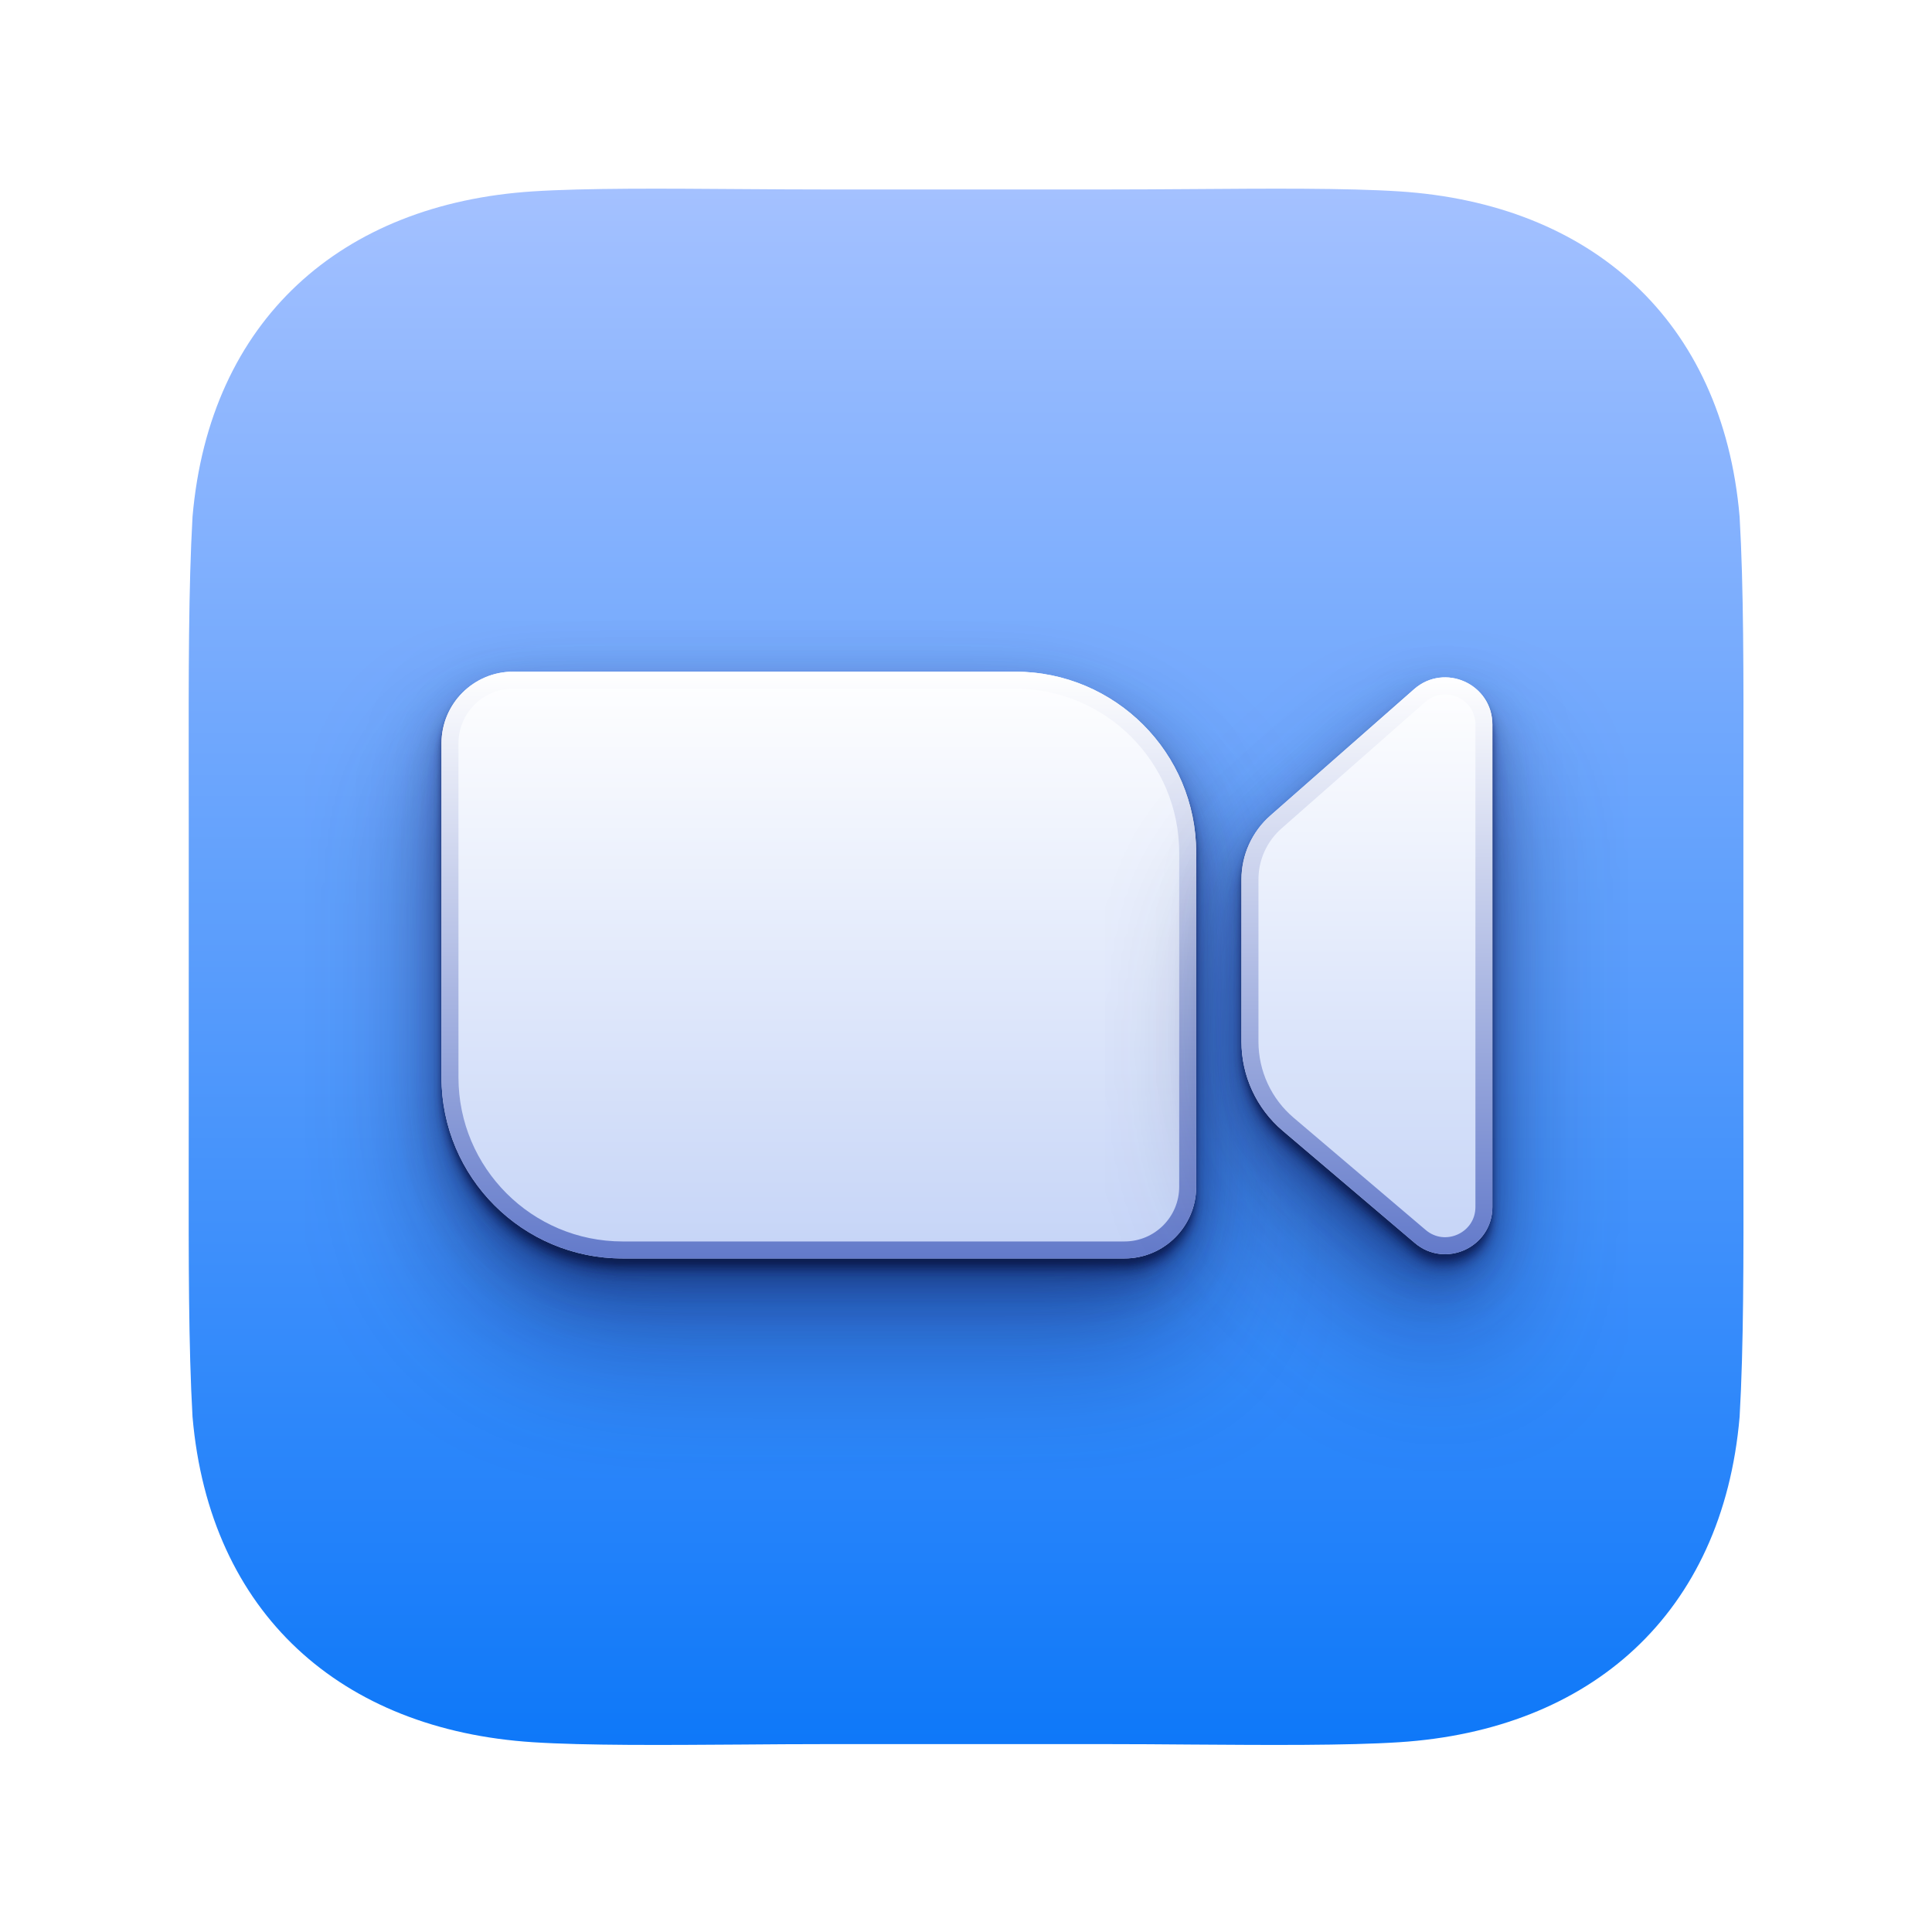
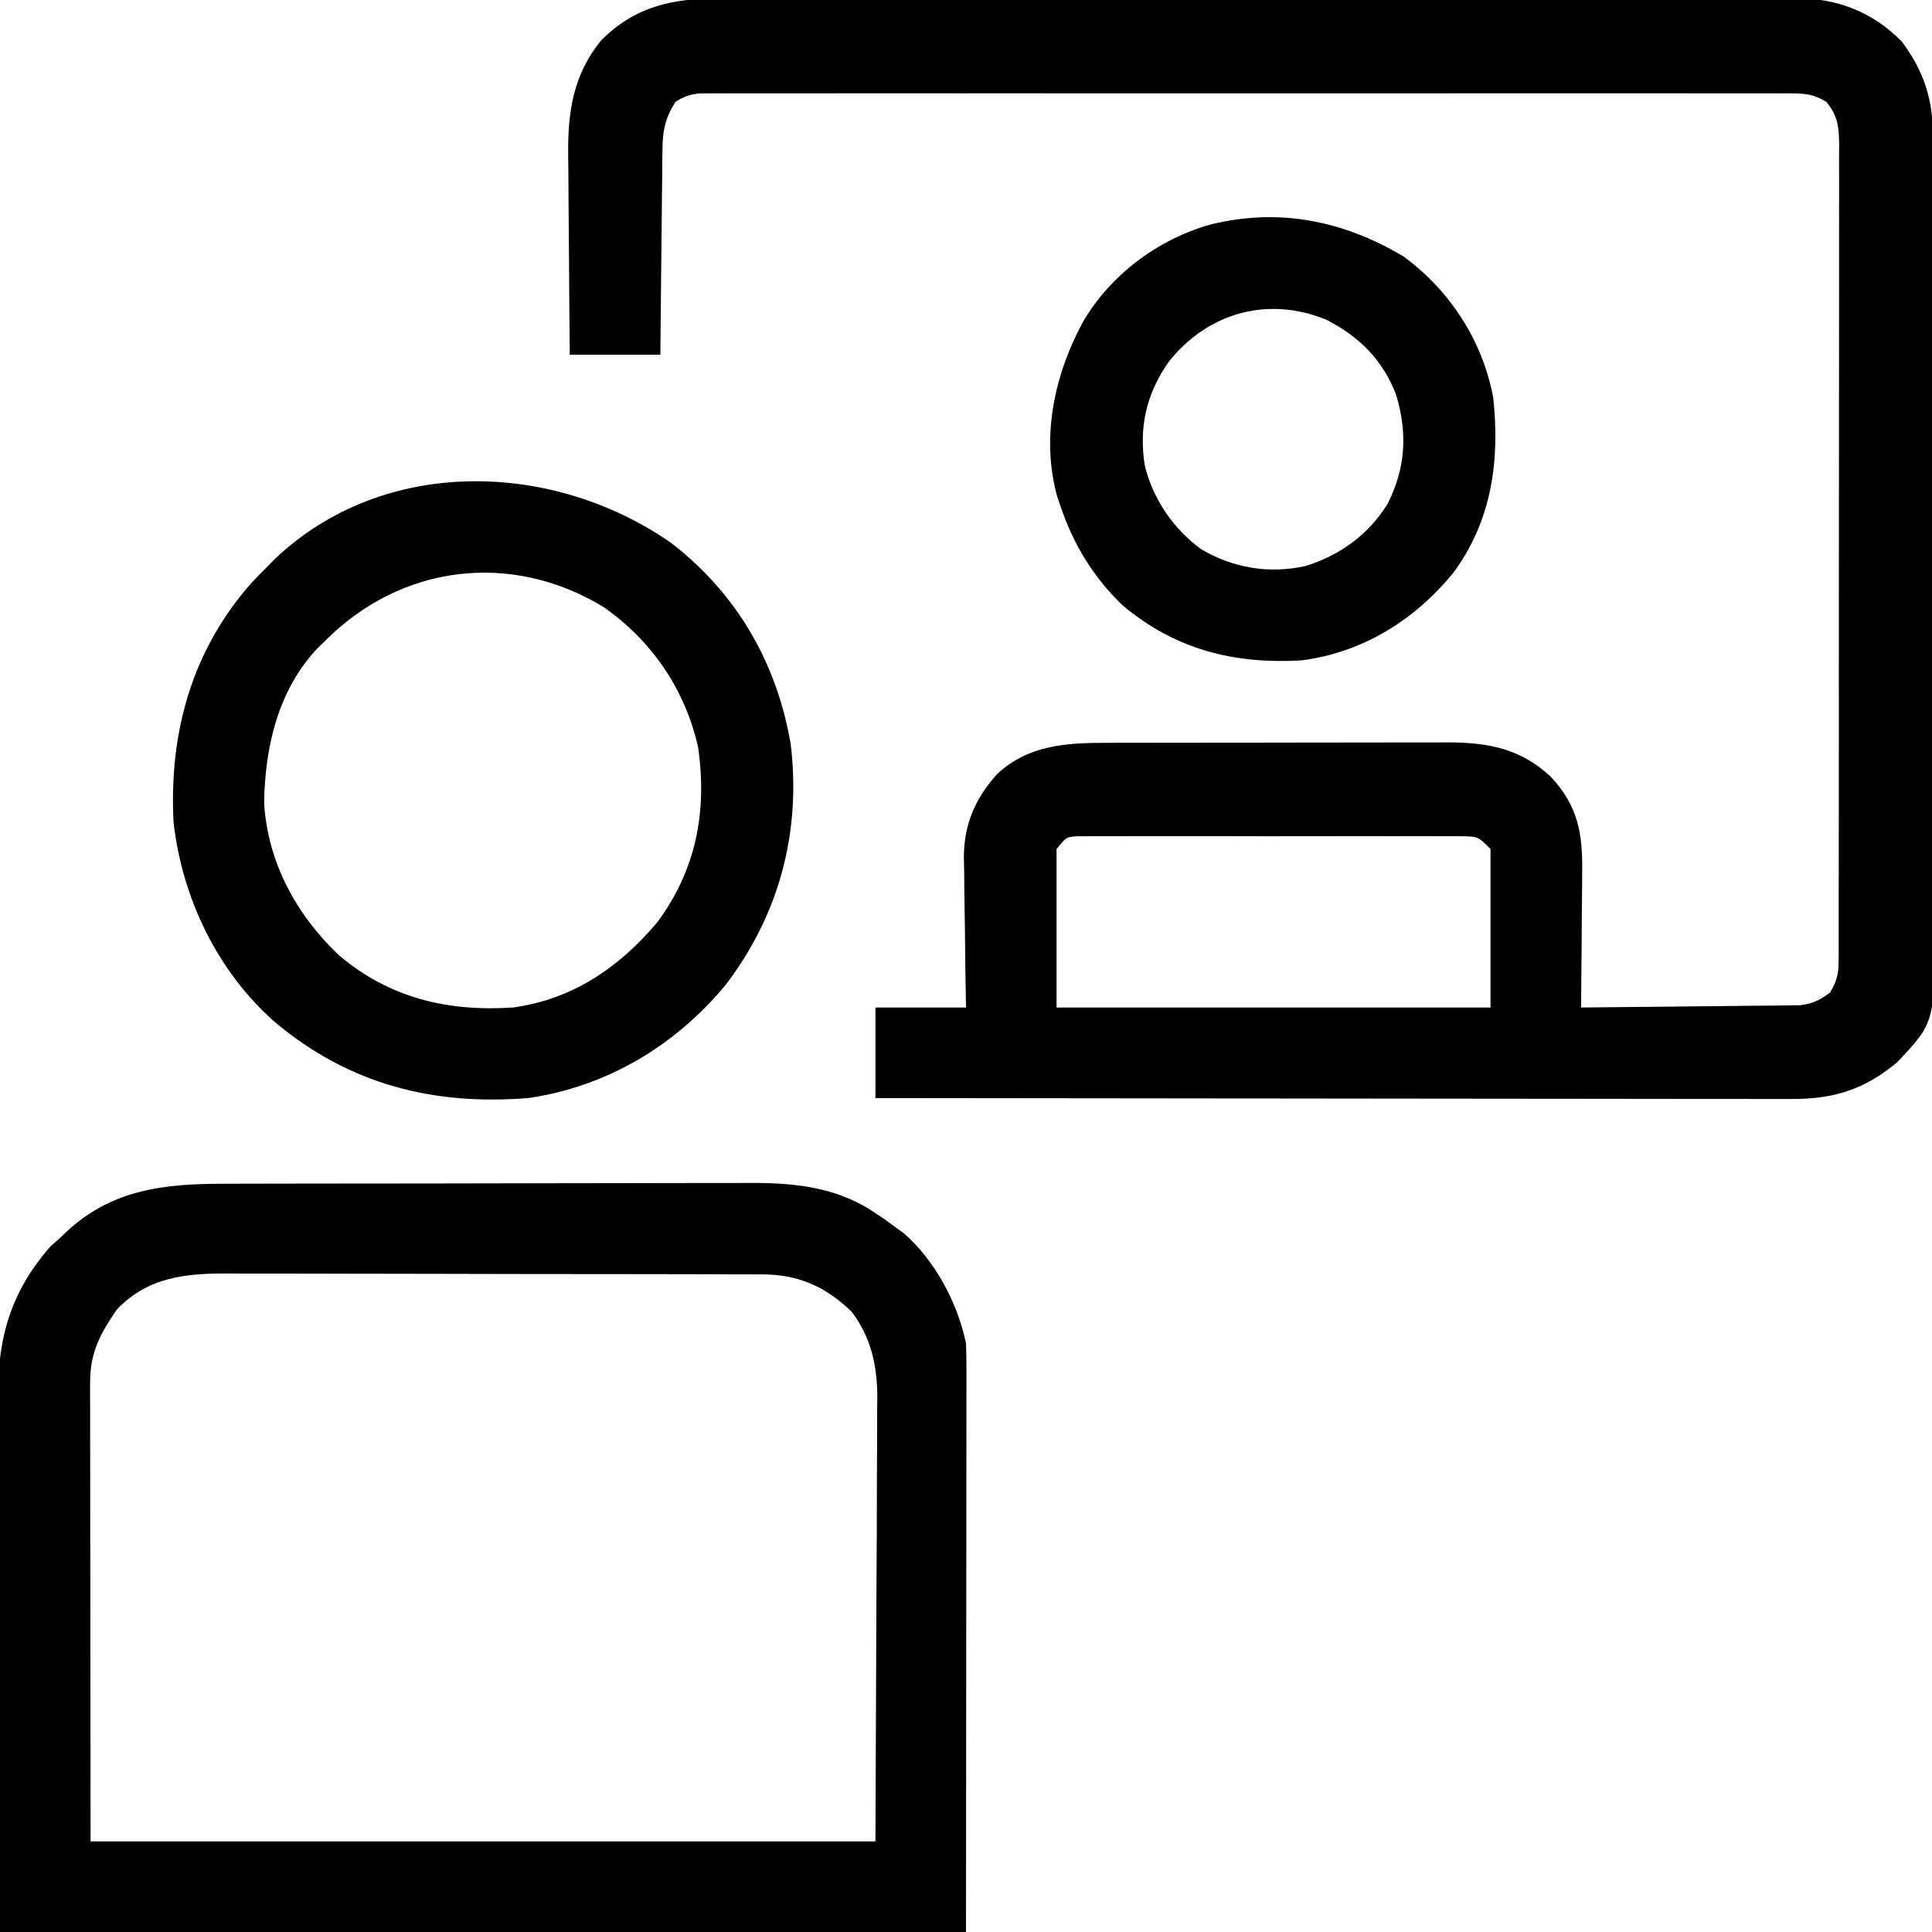
- <svg xmlns="http://www.w3.org/2000/svg" width="40" height="40" viewBox="0 0 40 40" fill="none">
-   <path d="M15.342 3.915C15.939 3.919 16.535 3.923 17.105 3.923H22.898C23.468 3.923 24.064 3.919 24.661 3.915C26.268 3.903 27.877 3.892 28.966 3.962C32.931 4.216 35.666 6.618 36.017 10.7C36.101 12.167 36.099 13.934 36.096 16.018V16.019C36.096 16.376 36.095 16.743 36.095 17.12V22.913C36.095 23.29 36.096 23.657 36.096 24.015C36.099 26.099 36.101 27.866 36.017 29.333C35.666 33.415 32.931 35.817 28.966 36.071C27.877 36.141 26.268 36.13 24.661 36.119C24.064 36.114 23.468 36.11 22.898 36.11H17.105C16.535 36.11 15.939 36.114 15.342 36.119C13.735 36.13 12.126 36.141 11.037 36.071C7.072 35.817 4.338 33.415 3.986 29.333C3.903 27.866 3.905 26.099 3.907 24.015V24.015C3.907 23.657 3.908 23.29 3.908 22.913V17.12C3.908 16.743 3.907 16.376 3.907 16.019V16.018C3.905 13.934 3.903 12.167 3.986 10.7C4.338 6.618 7.072 4.216 11.037 3.962C12.126 3.892 13.735 3.903 15.342 3.915Z" fill="url(#paint0_linear_2753_16477)" />
-   <g filter="url(#filter0_dddddd_2753_16477)">
-     <path d="M9.141 15.391C9.141 14.571 9.805 13.906 10.625 13.906H21.016C23.087 13.906 24.766 15.585 24.766 17.656V24.57C24.766 25.39 24.101 26.055 23.281 26.055H12.891C10.82 26.055 9.141 24.376 9.141 22.305V15.391Z" fill="url(#paint1_linear_2753_16477)" />
-     <path d="M9.316 15.391C9.316 14.668 9.902 14.082 10.625 14.082H21.016C22.99 14.082 24.59 15.682 24.59 17.656V24.57C24.59 25.293 24.004 25.879 23.281 25.879H12.891C10.917 25.879 9.316 24.279 9.316 22.305V15.391Z" stroke="url(#paint2_linear_2753_16477)" stroke-width="0.352" />
-   </g>
-   <g filter="url(#filter1_dddddd_2753_16477)">
-     <path d="M25.703 18.207C25.703 17.702 25.921 17.221 26.3 16.887L29.277 14.269C29.908 13.714 30.898 14.162 30.898 15.002V24.989C30.898 25.821 29.924 26.272 29.29 25.733L26.557 23.411C26.015 22.951 25.703 22.276 25.703 21.566V18.207Z" fill="url(#paint3_linear_2753_16477)" />
-     <path d="M25.879 18.207C25.879 17.753 26.075 17.32 26.416 17.02L29.393 14.401C29.91 13.946 30.723 14.313 30.723 15.002V24.989C30.723 25.671 29.924 26.041 29.403 25.599L26.671 23.277C26.168 22.851 25.879 22.225 25.879 21.566V18.207Z" stroke="url(#paint4_linear_2753_16477)" stroke-width="0.352" />
-   </g>
-   <defs>
-     <filter id="filter0_dddddd_2753_16477" x="6.328" y="12.852" width="21.25" height="17.773" filterUnits="userSpaceOnUse" color-interpolation-filters="sRGB">
-       <feFlood flood-opacity="0" result="BackgroundImageFix" />
-       <feColorMatrix in="SourceAlpha" type="matrix" values="0 0 0 0 0 0 0 0 0 0 0 0 0 0 0 0 0 0 127 0" result="hardAlpha" />
-       <feOffset dy="0.096" />
-       <feGaussianBlur stdDeviation="0.036" />
-       <feColorMatrix type="matrix" values="0 0 0 0 0.051 0 0 0 0 0.122 0 0 0 0 0.396 0 0 0 0.19 0" />
-       <feBlend mode="multiply" in2="BackgroundImageFix" result="effect1_dropShadow_2753_16477" />
-       <feColorMatrix in="SourceAlpha" type="matrix" values="0 0 0 0 0 0 0 0 0 0 0 0 0 0 0 0 0 0 127 0" result="hardAlpha" />
-       <feOffset dy="0.189" />
-       <feGaussianBlur stdDeviation="0.079" />
-       <feColorMatrix type="matrix" values="0 0 0 0 0.051 0 0 0 0 0.122 0 0 0 0 0.396 0 0 0 0.369 0" />
-       <feBlend mode="multiply" in2="effect1_dropShadow_2753_16477" result="effect2_dropShadow_2753_16477" />
-       <feColorMatrix in="SourceAlpha" type="matrix" values="0 0 0 0 0 0 0 0 0 0 0 0 0 0 0 0 0 0 127 0" result="hardAlpha" />
-       <feOffset dy="0.291" />
-       <feGaussianBlur stdDeviation="0.135" />
-       <feColorMatrix type="matrix" values="0 0 0 0 0.051 0 0 0 0 0.122 0 0 0 0 0.396 0 0 0 0.3 0" />
-       <feBlend mode="multiply" in2="effect2_dropShadow_2753_16477" result="effect3_dropShadow_2753_16477" />
-       <feColorMatrix in="SourceAlpha" type="matrix" values="0 0 0 0 0 0 0 0 0 0 0 0 0 0 0 0 0 0 127 0" result="hardAlpha" />
-       <feOffset dy="0.427" />
-       <feGaussianBlur stdDeviation="0.43" />
-       <feColorMatrix type="matrix" values="0 0 0 0 0.051 0 0 0 0 0.122 0 0 0 0 0.396 0 0 0 0.3 0" />
-       <feBlend mode="multiply" in2="effect3_dropShadow_2753_16477" result="effect4_dropShadow_2753_16477" />
-       <feColorMatrix in="SourceAlpha" type="matrix" values="0 0 0 0 0 0 0 0 0 0 0 0 0 0 0 0 0 0 127 0" result="hardAlpha" />
-       <feOffset dy="0.665" />
-       <feGaussianBlur stdDeviation="0.799" />
-       <feColorMatrix type="matrix" values="0 0 0 0 0.051 0 0 0 0 0.122 0 0 0 0 0.396 0 0 0 0.29 0" />
-       <feBlend mode="overlay" in2="effect4_dropShadow_2753_16477" result="effect5_dropShadow_2753_16477" />
-       <feColorMatrix in="SourceAlpha" type="matrix" values="0 0 0 0 0 0 0 0 0 0 0 0 0 0 0 0 0 0 127 0" result="hardAlpha" />
-       <feOffset dy="1.758" />
-       <feGaussianBlur stdDeviation="1.406" />
-       <feColorMatrix type="matrix" values="0 0 0 0 0.051 0 0 0 0 0.122 0 0 0 0 0.396 0 0 0 0.45 0" />
-       <feBlend mode="multiply" in2="effect5_dropShadow_2753_16477" result="effect6_dropShadow_2753_16477" />
-       <feBlend mode="normal" in="SourceGraphic" in2="effect6_dropShadow_2753_16477" result="shape" />
-     </filter>
-     <filter id="filter1_dddddd_2753_16477" x="22.891" y="12.969" width="10.82" height="17.569" filterUnits="userSpaceOnUse" color-interpolation-filters="sRGB">
-       <feFlood flood-opacity="0" result="BackgroundImageFix" />
-       <feColorMatrix in="SourceAlpha" type="matrix" values="0 0 0 0 0 0 0 0 0 0 0 0 0 0 0 0 0 0 127 0" result="hardAlpha" />
-       <feOffset dy="0.096" />
-       <feGaussianBlur stdDeviation="0.036" />
-       <feColorMatrix type="matrix" values="0 0 0 0 0.051 0 0 0 0 0.122 0 0 0 0 0.396 0 0 0 0.19 0" />
-       <feBlend mode="multiply" in2="BackgroundImageFix" result="effect1_dropShadow_2753_16477" />
-       <feColorMatrix in="SourceAlpha" type="matrix" values="0 0 0 0 0 0 0 0 0 0 0 0 0 0 0 0 0 0 127 0" result="hardAlpha" />
-       <feOffset dy="0.189" />
-       <feGaussianBlur stdDeviation="0.079" />
-       <feColorMatrix type="matrix" values="0 0 0 0 0.051 0 0 0 0 0.122 0 0 0 0 0.396 0 0 0 0.369 0" />
-       <feBlend mode="multiply" in2="effect1_dropShadow_2753_16477" result="effect2_dropShadow_2753_16477" />
-       <feColorMatrix in="SourceAlpha" type="matrix" values="0 0 0 0 0 0 0 0 0 0 0 0 0 0 0 0 0 0 127 0" result="hardAlpha" />
-       <feOffset dy="0.291" />
-       <feGaussianBlur stdDeviation="0.135" />
-       <feColorMatrix type="matrix" values="0 0 0 0 0.051 0 0 0 0 0.122 0 0 0 0 0.396 0 0 0 0.3 0" />
-       <feBlend mode="multiply" in2="effect2_dropShadow_2753_16477" result="effect3_dropShadow_2753_16477" />
-       <feColorMatrix in="SourceAlpha" type="matrix" values="0 0 0 0 0 0 0 0 0 0 0 0 0 0 0 0 0 0 127 0" result="hardAlpha" />
-       <feOffset dy="0.427" />
-       <feGaussianBlur stdDeviation="0.43" />
-       <feColorMatrix type="matrix" values="0 0 0 0 0.051 0 0 0 0 0.122 0 0 0 0 0.396 0 0 0 0.3 0" />
-       <feBlend mode="multiply" in2="effect3_dropShadow_2753_16477" result="effect4_dropShadow_2753_16477" />
-       <feColorMatrix in="SourceAlpha" type="matrix" values="0 0 0 0 0 0 0 0 0 0 0 0 0 0 0 0 0 0 127 0" result="hardAlpha" />
-       <feOffset dy="0.665" />
-       <feGaussianBlur stdDeviation="0.799" />
-       <feColorMatrix type="matrix" values="0 0 0 0 0.051 0 0 0 0 0.122 0 0 0 0 0.396 0 0 0 0.29 0" />
-       <feBlend mode="overlay" in2="effect4_dropShadow_2753_16477" result="effect5_dropShadow_2753_16477" />
-       <feColorMatrix in="SourceAlpha" type="matrix" values="0 0 0 0 0 0 0 0 0 0 0 0 0 0 0 0 0 0 127 0" result="hardAlpha" />
-       <feOffset dy="1.758" />
-       <feGaussianBlur stdDeviation="1.406" />
-       <feColorMatrix type="matrix" values="0 0 0 0 0.051 0 0 0 0 0.122 0 0 0 0 0.396 0 0 0 0.45 0" />
-       <feBlend mode="multiply" in2="effect5_dropShadow_2753_16477" result="effect6_dropShadow_2753_16477" />
-       <feBlend mode="normal" in="SourceGraphic" in2="effect6_dropShadow_2753_16477" result="shape" />
-     </filter>
-     <linearGradient id="paint0_linear_2753_16477" x1="20.002" y1="3.906" x2="20.002" y2="36.127" gradientUnits="userSpaceOnUse">
-       <stop stop-color="#A4C1FF" />
-       <stop offset="1" stop-color="#0E78F9" />
-     </linearGradient>
-     <linearGradient id="paint1_linear_2753_16477" x1="16.953" y1="13.906" x2="16.953" y2="26.055" gradientUnits="userSpaceOnUse">
-       <stop stop-color="white" />
-       <stop offset="1" stop-color="#C5D4F7" />
-     </linearGradient>
-     <linearGradient id="paint2_linear_2753_16477" x1="16.953" y1="13.906" x2="16.953" y2="26.055" gradientUnits="userSpaceOnUse">
-       <stop stop-color="white" />
-       <stop offset="1" stop-color="#637ACA" />
-     </linearGradient>
-     <linearGradient id="paint3_linear_2753_16477" x1="28.301" y1="14.023" x2="28.301" y2="25.967" gradientUnits="userSpaceOnUse">
-       <stop stop-color="white" />
-       <stop offset="1" stop-color="#C5D4F7" />
-     </linearGradient>
-     <linearGradient id="paint4_linear_2753_16477" x1="28.301" y1="14.023" x2="28.301" y2="25.967" gradientUnits="userSpaceOnUse">
-       <stop stop-color="white" />
-       <stop offset="1" stop-color="#637ACA" />
-     </linearGradient>
-   </defs>
+ <svg xmlns="http://www.w3.org/2000/svg" version="1.1" width="512" height="512">
+   <path d="M0 0 C1.253 -0.005 2.507 -0.011 3.798 -0.016 C7.261 -0.031 10.724 -0.027 14.187 -0.019 C17.928 -0.014 21.669 -0.027 25.41 -0.037 C32.733 -0.054 40.056 -0.055 47.379 -0.05 C53.333 -0.046 59.286 -0.047 65.24 -0.053 C66.088 -0.053 66.936 -0.054 67.81 -0.055 C69.533 -0.057 71.256 -0.058 72.979 -0.06 C89.129 -0.073 105.279 -0.068 121.43 -0.056 C136.195 -0.046 150.961 -0.059 165.726 -0.083 C180.898 -0.108 196.07 -0.117 211.242 -0.111 C219.755 -0.107 228.269 -0.109 236.782 -0.127 C244.03 -0.142 251.278 -0.142 258.526 -0.125 C262.221 -0.116 265.916 -0.114 269.612 -0.13 C273.624 -0.146 277.635 -0.131 281.647 -0.114 C282.807 -0.123 283.967 -0.133 285.162 -0.143 C296.302 -0.042 305.523 3.4 313.45 11.388 C319.515 19.582 321.752 26.959 321.725 37.026 C321.73 37.99 321.735 38.955 321.74 39.949 C321.755 43.177 321.756 46.406 321.757 49.634 C321.764 51.951 321.773 54.267 321.782 56.583 C321.804 62.875 321.813 69.166 321.818 75.458 C321.821 79.391 321.828 83.324 321.835 87.257 C321.854 98.158 321.871 109.06 321.874 119.962 C321.874 120.659 321.874 121.356 321.874 122.074 C321.875 123.487 321.875 124.9 321.875 126.313 C321.876 127.014 321.876 127.716 321.876 128.438 C321.876 129.492 321.876 129.492 321.876 130.566 C321.88 141.936 321.907 153.305 321.944 164.675 C321.983 176.364 322.002 188.053 322.002 199.742 C322.003 206.298 322.012 212.854 322.04 219.411 C322.066 225.582 322.068 231.752 322.052 237.923 C322.051 240.182 322.057 242.441 322.073 244.7 C322.25 271.293 322.25 271.293 312.251 281.86 C303.617 289.183 295.223 291.695 284.124 291.628 C282.567 291.631 282.567 291.631 280.978 291.633 C277.5 291.637 274.022 291.626 270.545 291.615 C268.051 291.614 265.558 291.614 263.064 291.616 C257.697 291.616 252.329 291.61 246.961 291.599 C239.201 291.583 231.44 291.578 223.68 291.575 C211.088 291.571 198.496 291.557 185.904 291.539 C173.674 291.52 161.444 291.506 149.214 291.498 C148.46 291.497 147.706 291.496 146.929 291.496 C143.145 291.493 139.362 291.491 135.579 291.488 C104.203 291.468 72.826 291.432 41.45 291.388 C41.45 283.468 41.45 275.548 41.45 267.388 C49.37 267.388 57.29 267.388 65.45 267.388 C65.392 264.039 65.334 260.69 65.275 257.239 C65.235 253.969 65.205 250.699 65.176 247.429 C65.151 245.169 65.117 242.909 65.073 240.65 C65.012 237.388 64.984 234.127 64.962 230.864 C64.923 229.367 64.923 229.367 64.884 227.839 C64.88 218.918 67.763 212.162 73.7 205.513 C82.104 197.75 92.102 197.237 102.995 197.242 C104.044 197.239 105.094 197.236 106.175 197.232 C109.638 197.223 113.101 197.221 116.564 197.22 C118.977 197.216 121.391 197.213 123.805 197.21 C128.863 197.204 133.92 197.202 138.978 197.202 C145.448 197.202 151.917 197.189 158.387 197.172 C163.372 197.16 168.357 197.158 173.342 197.159 C175.727 197.158 178.111 197.153 180.496 197.146 C183.837 197.136 187.177 197.139 190.518 197.145 C191.984 197.136 191.984 197.136 193.48 197.128 C204.019 197.176 212.545 198.861 220.4 206.212 C227.613 213.909 228.904 221.218 228.743 231.45 C228.739 232.482 228.735 233.514 228.73 234.577 C228.714 237.848 228.676 241.117 228.638 244.388 C228.623 246.616 228.609 248.843 228.597 251.071 C228.564 256.51 228.514 261.949 228.45 267.388 C236.318 267.326 244.185 267.249 252.052 267.152 C255.705 267.107 259.358 267.068 263.011 267.041 C266.539 267.015 270.066 266.975 273.593 266.924 C275.59 266.9 277.587 266.89 279.583 266.88 C280.804 266.86 282.025 266.84 283.283 266.82 C284.356 266.809 285.428 266.798 286.533 266.786 C289.908 266.325 291.758 265.459 294.45 263.388 C296.12 260.63 296.701 258.571 296.705 255.364 C296.711 254.569 296.716 253.773 296.722 252.953 C296.719 252.085 296.715 251.217 296.711 250.323 C296.715 249.396 296.719 248.469 296.723 247.514 C296.733 244.401 296.729 241.288 296.725 238.175 C296.729 235.946 296.735 233.717 296.74 231.488 C296.754 225.428 296.754 219.369 296.752 213.309 C296.751 208.254 296.756 203.199 296.761 198.144 C296.772 185.539 296.771 172.934 296.765 160.329 C296.76 149.382 296.771 138.435 296.79 127.487 C296.809 116.247 296.817 105.006 296.814 93.766 C296.812 87.455 296.815 81.144 296.829 74.834 C296.841 68.9 296.839 62.967 296.826 57.033 C296.824 54.853 296.827 52.674 296.835 50.494 C296.845 47.522 296.837 44.551 296.825 41.58 C296.832 40.714 296.839 39.848 296.847 38.956 C296.805 34.31 296.57 31.093 293.45 27.388 C290.341 25.453 287.963 25.137 284.331 25.136 C282.771 25.128 282.771 25.128 281.179 25.12 C280.038 25.125 278.897 25.129 277.721 25.134 C276.508 25.131 275.294 25.127 274.044 25.124 C270.674 25.118 267.305 25.12 263.935 25.126 C260.302 25.131 256.669 25.124 253.036 25.118 C245.917 25.109 238.799 25.111 231.681 25.117 C225.897 25.122 220.113 25.122 214.329 25.12 C213.506 25.12 212.683 25.119 211.836 25.119 C210.165 25.118 208.494 25.118 206.823 25.117 C191.147 25.111 175.471 25.118 159.795 25.129 C146.338 25.138 132.881 25.136 119.424 25.127 C103.805 25.116 88.186 25.112 72.567 25.118 C70.902 25.119 69.237 25.119 67.572 25.12 C66.343 25.121 66.343 25.121 65.09 25.121 C59.311 25.123 53.533 25.12 47.754 25.115 C40.714 25.109 33.674 25.111 26.634 25.122 C23.041 25.127 19.447 25.129 15.854 25.122 C11.962 25.115 8.071 25.124 4.18 25.134 C2.468 25.127 2.468 25.127 0.721 25.12 C-0.319 25.125 -1.359 25.131 -2.43 25.136 C-3.329 25.136 -4.227 25.137 -5.153 25.137 C-7.768 25.41 -9.348 25.965 -11.55 27.388 C-14.172 31.547 -14.931 34.793 -14.982 39.668 C-15.002 40.889 -15.022 42.11 -15.042 43.368 C-15.052 45.323 -15.052 45.323 -15.061 47.317 C-15.078 48.676 -15.096 50.036 -15.116 51.395 C-15.163 54.955 -15.193 58.516 -15.219 62.077 C-15.249 65.717 -15.296 69.357 -15.341 72.997 C-15.427 80.127 -15.492 87.257 -15.55 94.388 C-23.47 94.388 -31.39 94.388 -39.55 94.388 C-39.64 85.972 -39.714 77.557 -39.757 69.142 C-39.778 65.233 -39.806 61.324 -39.851 57.416 C-39.895 53.636 -39.919 49.856 -39.929 46.075 C-39.936 44.641 -39.951 43.207 -39.973 41.774 C-40.139 30.346 -38.731 20.29 -31.311 11.169 C-22.317 2.074 -12.328 -0.064 0 0 Z M89.45 225.388 C89.45 239.248 89.45 253.108 89.45 267.388 C127.4 267.388 165.35 267.388 204.45 267.388 C204.45 253.528 204.45 239.668 204.45 225.388 C201.182 222.095 201.182 222.095 196.972 222.007 C196.055 221.998 195.138 221.99 194.193 221.981 C193.189 221.987 192.186 221.993 191.152 221.999 C189.563 221.992 189.563 221.992 187.943 221.984 C184.435 221.97 180.927 221.979 177.419 221.989 C174.987 221.987 172.554 221.984 170.122 221.981 C165.021 221.976 159.92 221.983 154.819 221.997 C148.271 222.014 141.724 222.004 135.177 221.986 C130.153 221.975 125.13 221.978 120.106 221.986 C117.691 221.988 115.277 221.986 112.862 221.979 C109.491 221.971 106.12 221.983 102.749 221.999 C101.244 221.99 101.244 221.99 99.708 221.981 C98.791 221.99 97.874 221.998 96.929 222.007 C95.733 222.008 95.733 222.008 94.513 222.01 C92.002 222.268 92.002 222.268 89.45 225.388 Z " fill="#000000" transform="translate(190.5497,-0.3876801)" />
+   <path d="M0 0 C1.655 -0.006 3.31 -0.013 4.965 -0.02 C9.444 -0.038 13.924 -0.043 18.404 -0.044 C21.208 -0.045 24.012 -0.05 26.816 -0.055 C36.616 -0.073 46.415 -0.082 56.214 -0.08 C65.322 -0.079 74.429 -0.1 83.537 -0.132 C91.378 -0.158 99.219 -0.168 107.059 -0.167 C111.733 -0.167 116.406 -0.172 121.079 -0.194 C125.48 -0.213 129.88 -0.213 134.28 -0.198 C135.886 -0.196 137.491 -0.201 139.097 -0.213 C151.031 -0.298 162.553 0.82 172.693 7.791 C173.538 8.358 174.384 8.925 175.255 9.509 C176.462 10.391 176.462 10.391 177.693 11.291 C178.527 11.896 179.361 12.502 180.22 13.126 C188.498 20.371 194.484 31.554 196.693 42.291 C196.782 44.423 196.815 46.559 196.813 48.694 C196.814 50.009 196.816 51.325 196.817 52.68 C196.814 54.142 196.81 55.603 196.806 57.065 C196.806 58.627 196.806 60.19 196.807 61.752 C196.807 65.937 196.801 70.122 196.794 74.307 C196.788 78.234 196.788 82.16 196.787 86.087 C196.782 97.571 196.768 109.056 196.755 120.541 C196.735 146.198 196.714 171.856 196.693 198.291 C112.213 198.291 27.733 198.291 -59.307 198.291 C-59.39 172.798 -59.472 147.306 -59.557 121.041 C-59.612 108.988 -59.612 108.988 -59.668 96.692 C-59.686 86.844 -59.686 86.844 -59.689 82.226 C-59.693 79.017 -59.708 75.807 -59.73 72.598 C-59.757 68.492 -59.765 64.386 -59.76 60.28 C-59.761 58.781 -59.769 57.282 -59.784 55.782 C-59.936 40.465 -56.112 28.07 -45.807 16.478 C-44.982 15.756 -44.157 15.034 -43.307 14.291 C-42.832 13.824 -42.356 13.357 -41.866 12.876 C-29.743 1.484 -15.811 -0.011 0 0 Z M-28.307 33.291 C-32.748 39.716 -35.435 44.729 -35.428 52.593 C-35.429 53.665 -35.43 54.737 -35.432 55.841 C-35.428 57.016 -35.425 58.192 -35.421 59.403 C-35.421 60.662 -35.421 61.921 -35.421 63.219 C-35.421 66.623 -35.416 70.027 -35.409 73.431 C-35.403 76.626 -35.403 79.821 -35.402 83.016 C-35.397 92.357 -35.383 101.699 -35.37 111.041 C-35.349 131.913 -35.329 152.786 -35.307 174.291 C33.333 174.291 101.973 174.291 172.693 174.291 C172.816 143.167 172.816 143.167 172.943 111.416 C172.979 104.876 173.015 98.337 173.053 91.6 C173.066 85.712 173.066 85.712 173.074 79.824 C173.081 77.212 173.093 74.6 173.115 71.988 C173.148 68.02 173.148 64.052 173.147 60.084 C173.168 58.353 173.168 58.353 173.19 56.588 C173.147 48.184 171.58 40.809 166.443 33.978 C159.679 27.368 152.421 24.05 142.888 24.023 C141.899 24.016 141.899 24.016 140.889 24.009 C138.693 23.997 136.496 23.998 134.299 24 C132.718 23.994 131.138 23.987 129.557 23.98 C125.272 23.962 120.986 23.957 116.701 23.956 C114.02 23.955 111.34 23.95 108.659 23.945 C99.298 23.927 89.937 23.918 80.575 23.92 C71.865 23.921 63.155 23.9 54.445 23.868 C46.954 23.842 39.464 23.832 31.973 23.833 C27.505 23.833 23.037 23.828 18.568 23.806 C14.362 23.787 10.157 23.787 5.951 23.802 C4.414 23.804 2.876 23.799 1.339 23.787 C-10.021 23.703 -20.062 24.671 -28.307 33.291 Z " fill="#000000" transform="translate(59.30737,313.7095)" />
+   <path d="M0 0 C17.331 13.393 27.962 31.742 31.625 53.387 C34.387 76.595 28.574 98.429 14.375 117.062 C1.025 133.163 -17.082 144.03 -37.938 147.062 C-63.213 149.064 -85.263 143.458 -104.938 127.062 C-120.268 113.635 -129.614 94.203 -131.938 74.062 C-133.172 50.513 -127.27 28.731 -111.438 10.688 C-109.956 9.128 -108.457 7.585 -106.938 6.062 C-106.325 5.439 -105.713 4.815 -105.082 4.172 C-76.123 -23.244 -31.31 -21.847 0 0 Z M-91.938 26.062 C-92.501 26.604 -93.064 27.145 -93.645 27.703 C-104.252 38.786 -107.787 54.219 -107.938 69.062 C-106.911 84.719 -99.417 98.464 -88.156 109.184 C-74.668 120.606 -59.275 124.202 -41.938 123.062 C-26.096 120.845 -13.949 112.497 -3.805 100.551 C6.555 86.626 9.524 71.054 7.062 54.062 C3.634 38.801 -5.185 25.875 -17.996 16.926 C-42.531 2.017 -71.794 5.666 -91.938 26.062 Z " fill="#000000" transform="translate(177.9375,143.9375)" />
+   <path d="M0 0 C12.238 8.987 20.916 22.319 23.715 37.348 C25.52 54.142 23.349 70.096 13 84 C2.697 96.411 -10.773 104.865 -27 107 C-44.998 108.072 -60.682 104.105 -74.617 92.32 C-82.374 84.767 -87.576 76.229 -91 66 C-91.245 65.3 -91.49 64.6 -91.742 63.879 C-96.211 48.177 -92.641 31.435 -85.074 17.434 C-77.8 4.858 -65.066 -4.669 -51.053 -8.537 C-32.895 -12.983 -15.857 -9.474 0 0 Z M-62.312 27.938 C-68.215 36.342 -70.247 45.281 -68.609 55.418 C-66.41 64.286 -61.123 72.085 -53.75 77.5 C-45.192 82.573 -35.697 84.132 -26 82 C-16.812 79.106 -9.333 73.702 -4.254 65.496 C0.524 55.985 1.023 46.884 -1.969 36.773 C-5.416 27.503 -11.854 21.077 -20.637 16.68 C-36.064 10.386 -52.015 14.889 -62.312 27.938 Z " fill="#000000" transform="translate(372,68)" />
</svg>
